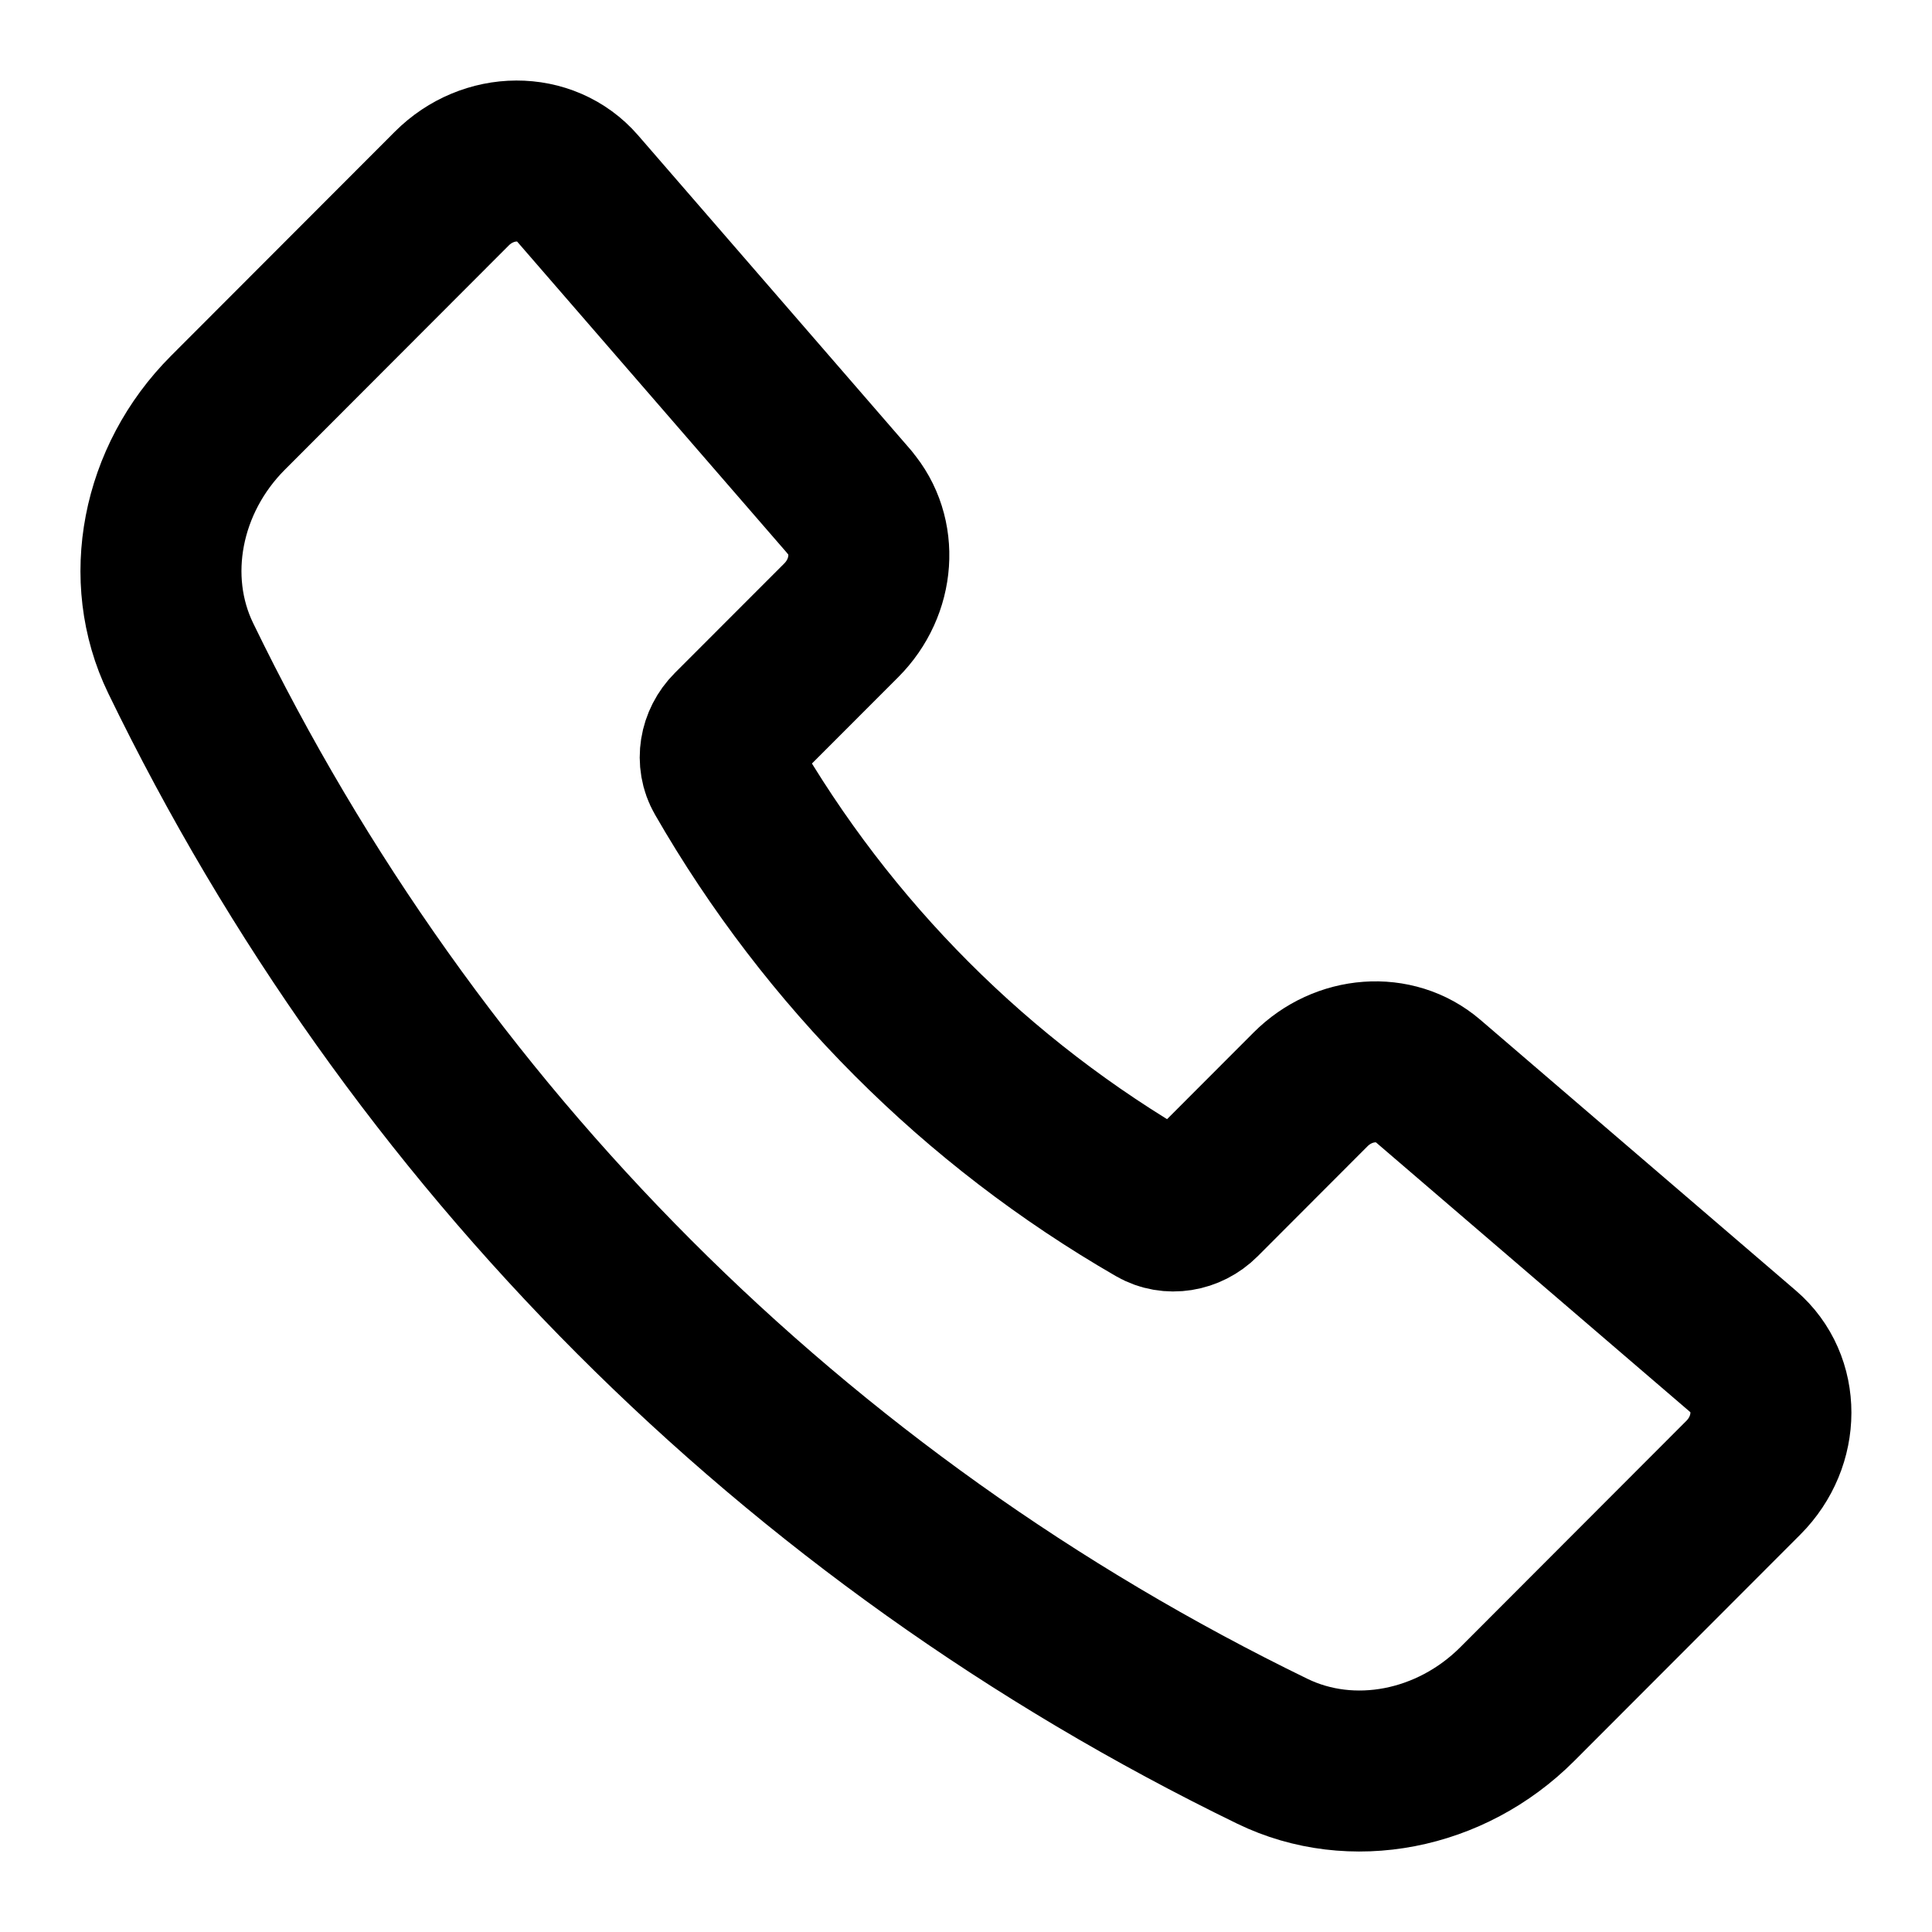
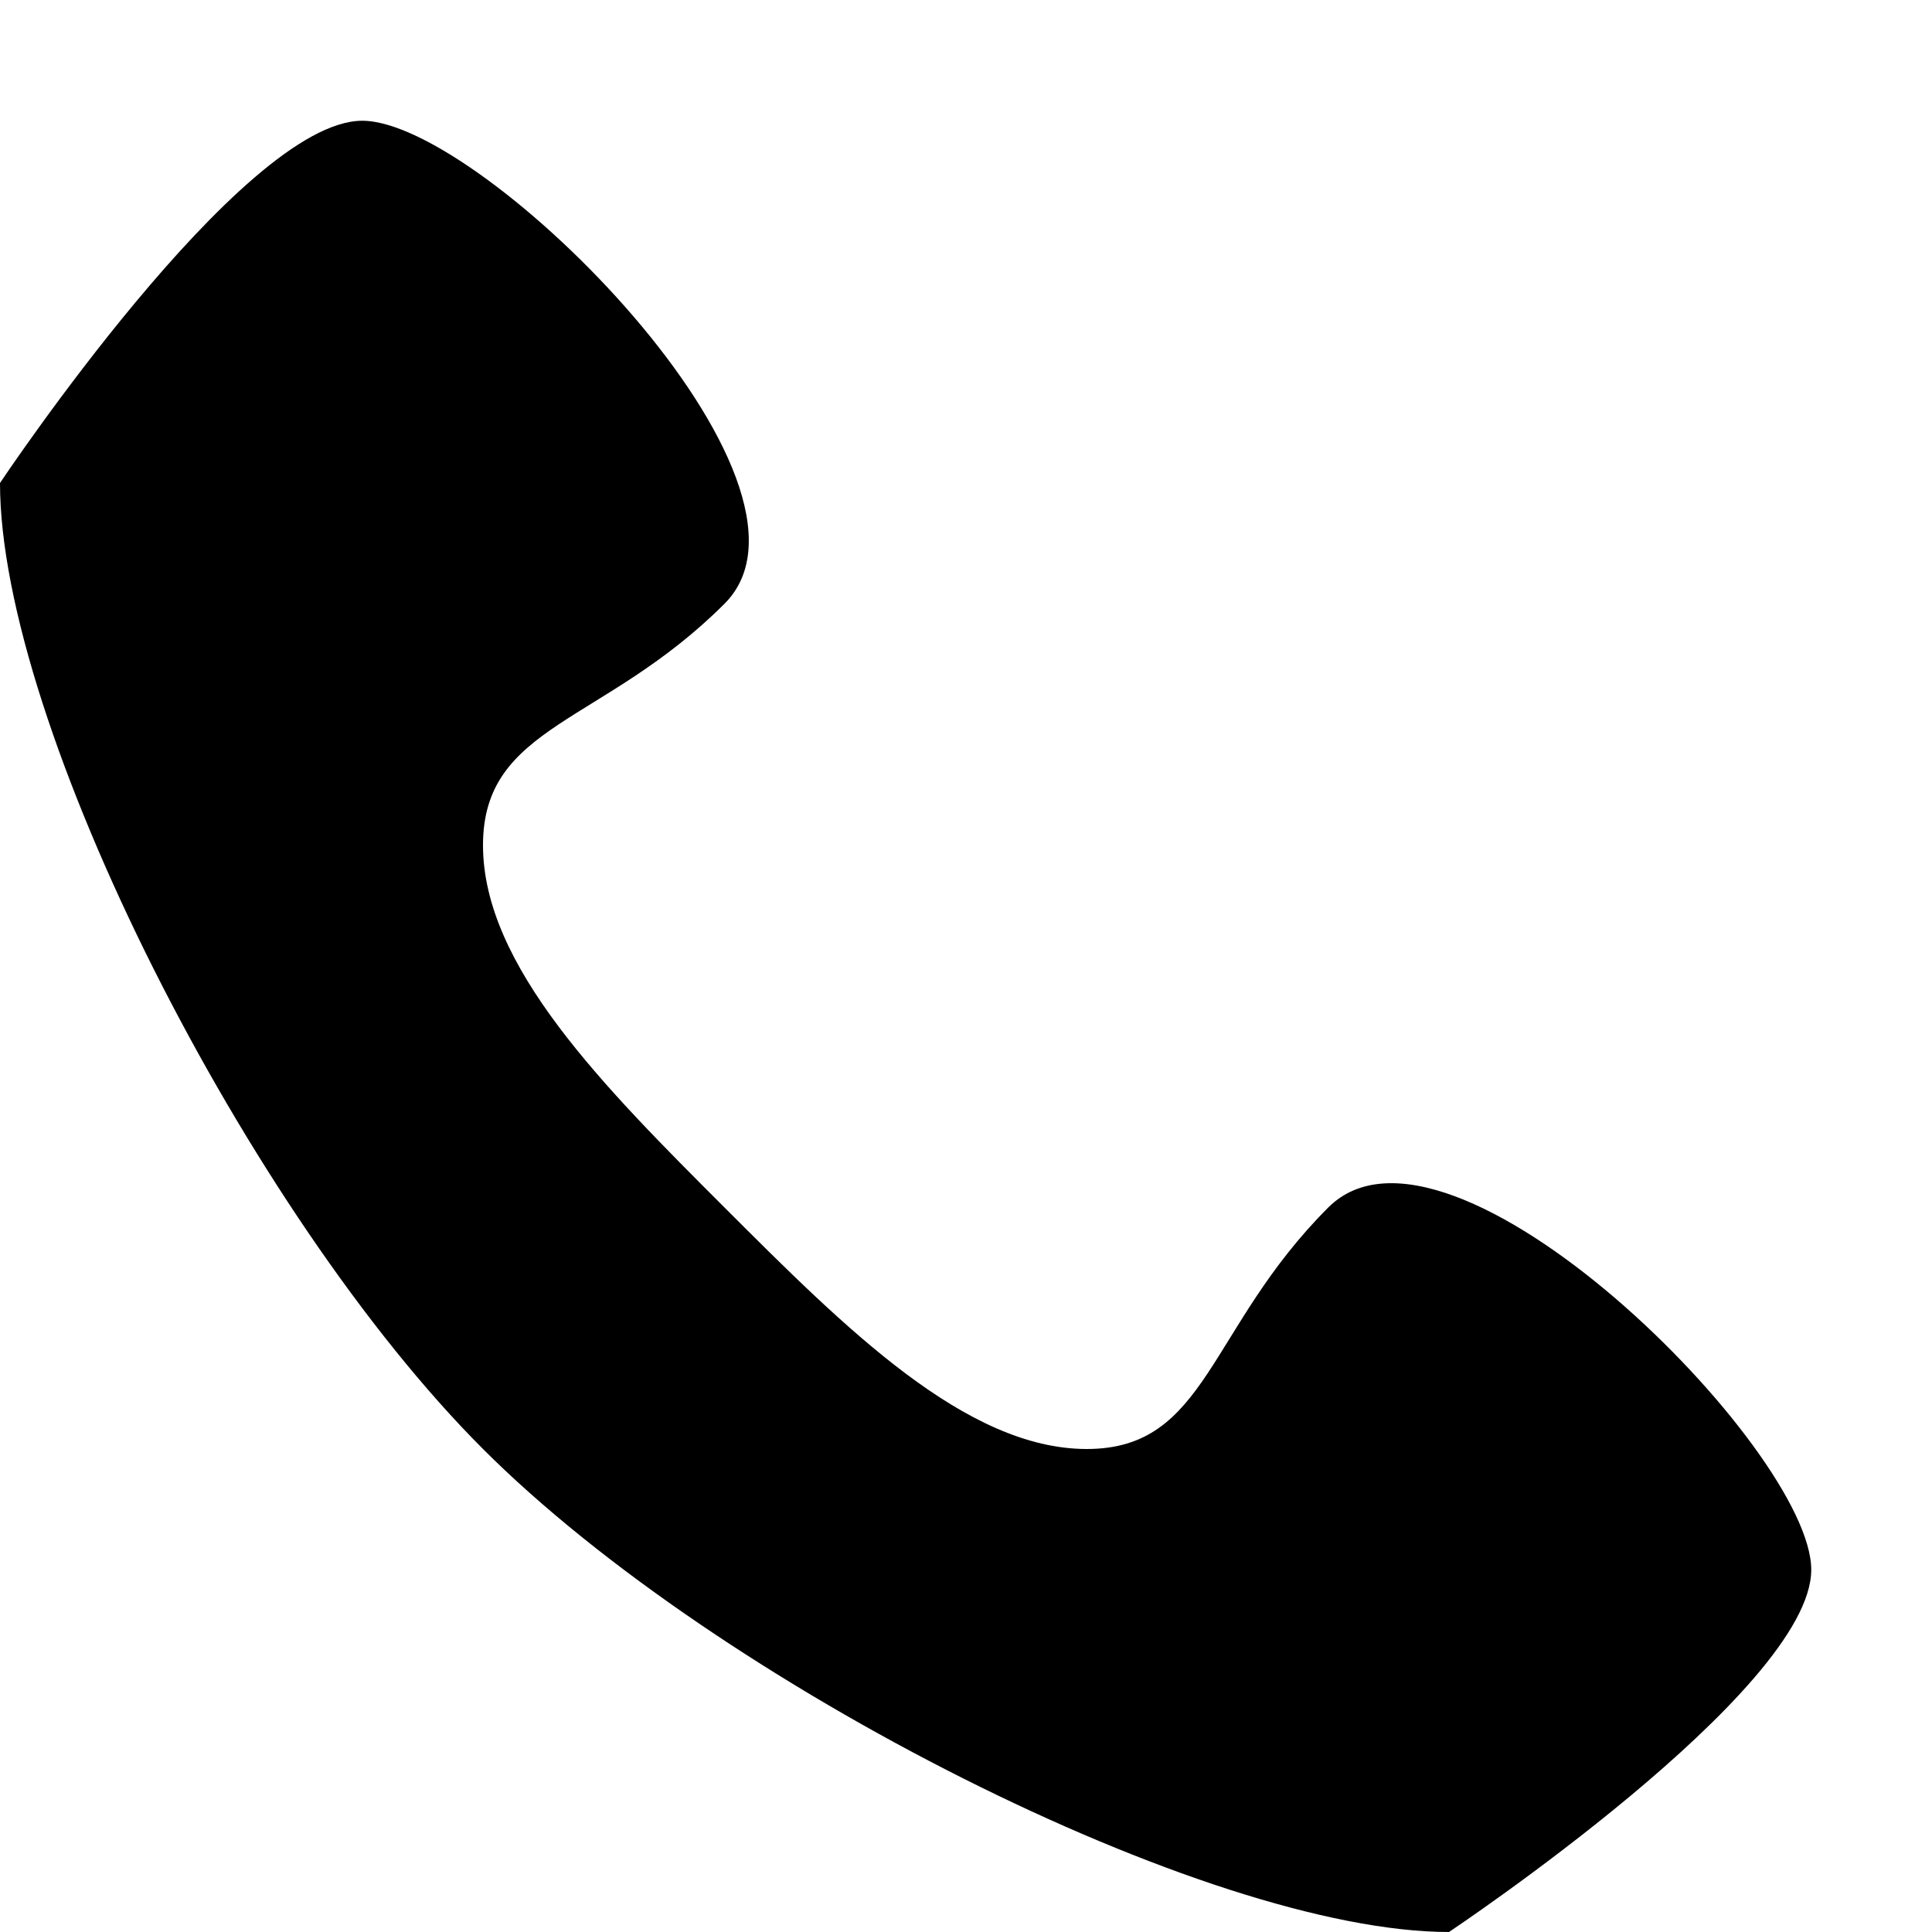
- <svg xmlns="http://www.w3.org/2000/svg" fill="none" height="24" viewBox="0 0 24 24" width="24">
-   <path d="m10.554 6.239-3.383-3.903c-.39-.45-1.105-.447-1.558.006l-2.782 2.786c-.828.829-1.065 2.06-.587 3.047 2.882 5.945 7.625 10.694 13.562 13.58.986.479 2.215.242 3.043-.587l2.808-2.812c.455-.456.456-1.174.002-1.564l-3.921-3.365c-.41-.352-1.047-.306-1.458.106l-1.364 1.366c-.152.152-.38.188-.553.088-2.233-1.288-4.074-3.131-5.36-5.367-.1-.174-.064-.402.088-.554l1.36-1.361c.413-.414.458-1.054.102-1.465z" stroke="#000" stroke-linecap="round" stroke-linejoin="round" stroke-width="2" />
+ <svg xmlns="http://www.w3.org/2000/svg" height="16" viewBox="0 0 16 16" width="16">
+   <path d="m11 10c-1 1-1 2-2 2s-2-1-3-2-2-2-2-3 1-1 2-2-2-4-3-4-3 3-3 3c0 2 2.055 6.055 4 8s6 4 8 4c0 0 3-2 3-3s-3-4-4-3z" />
</svg>
